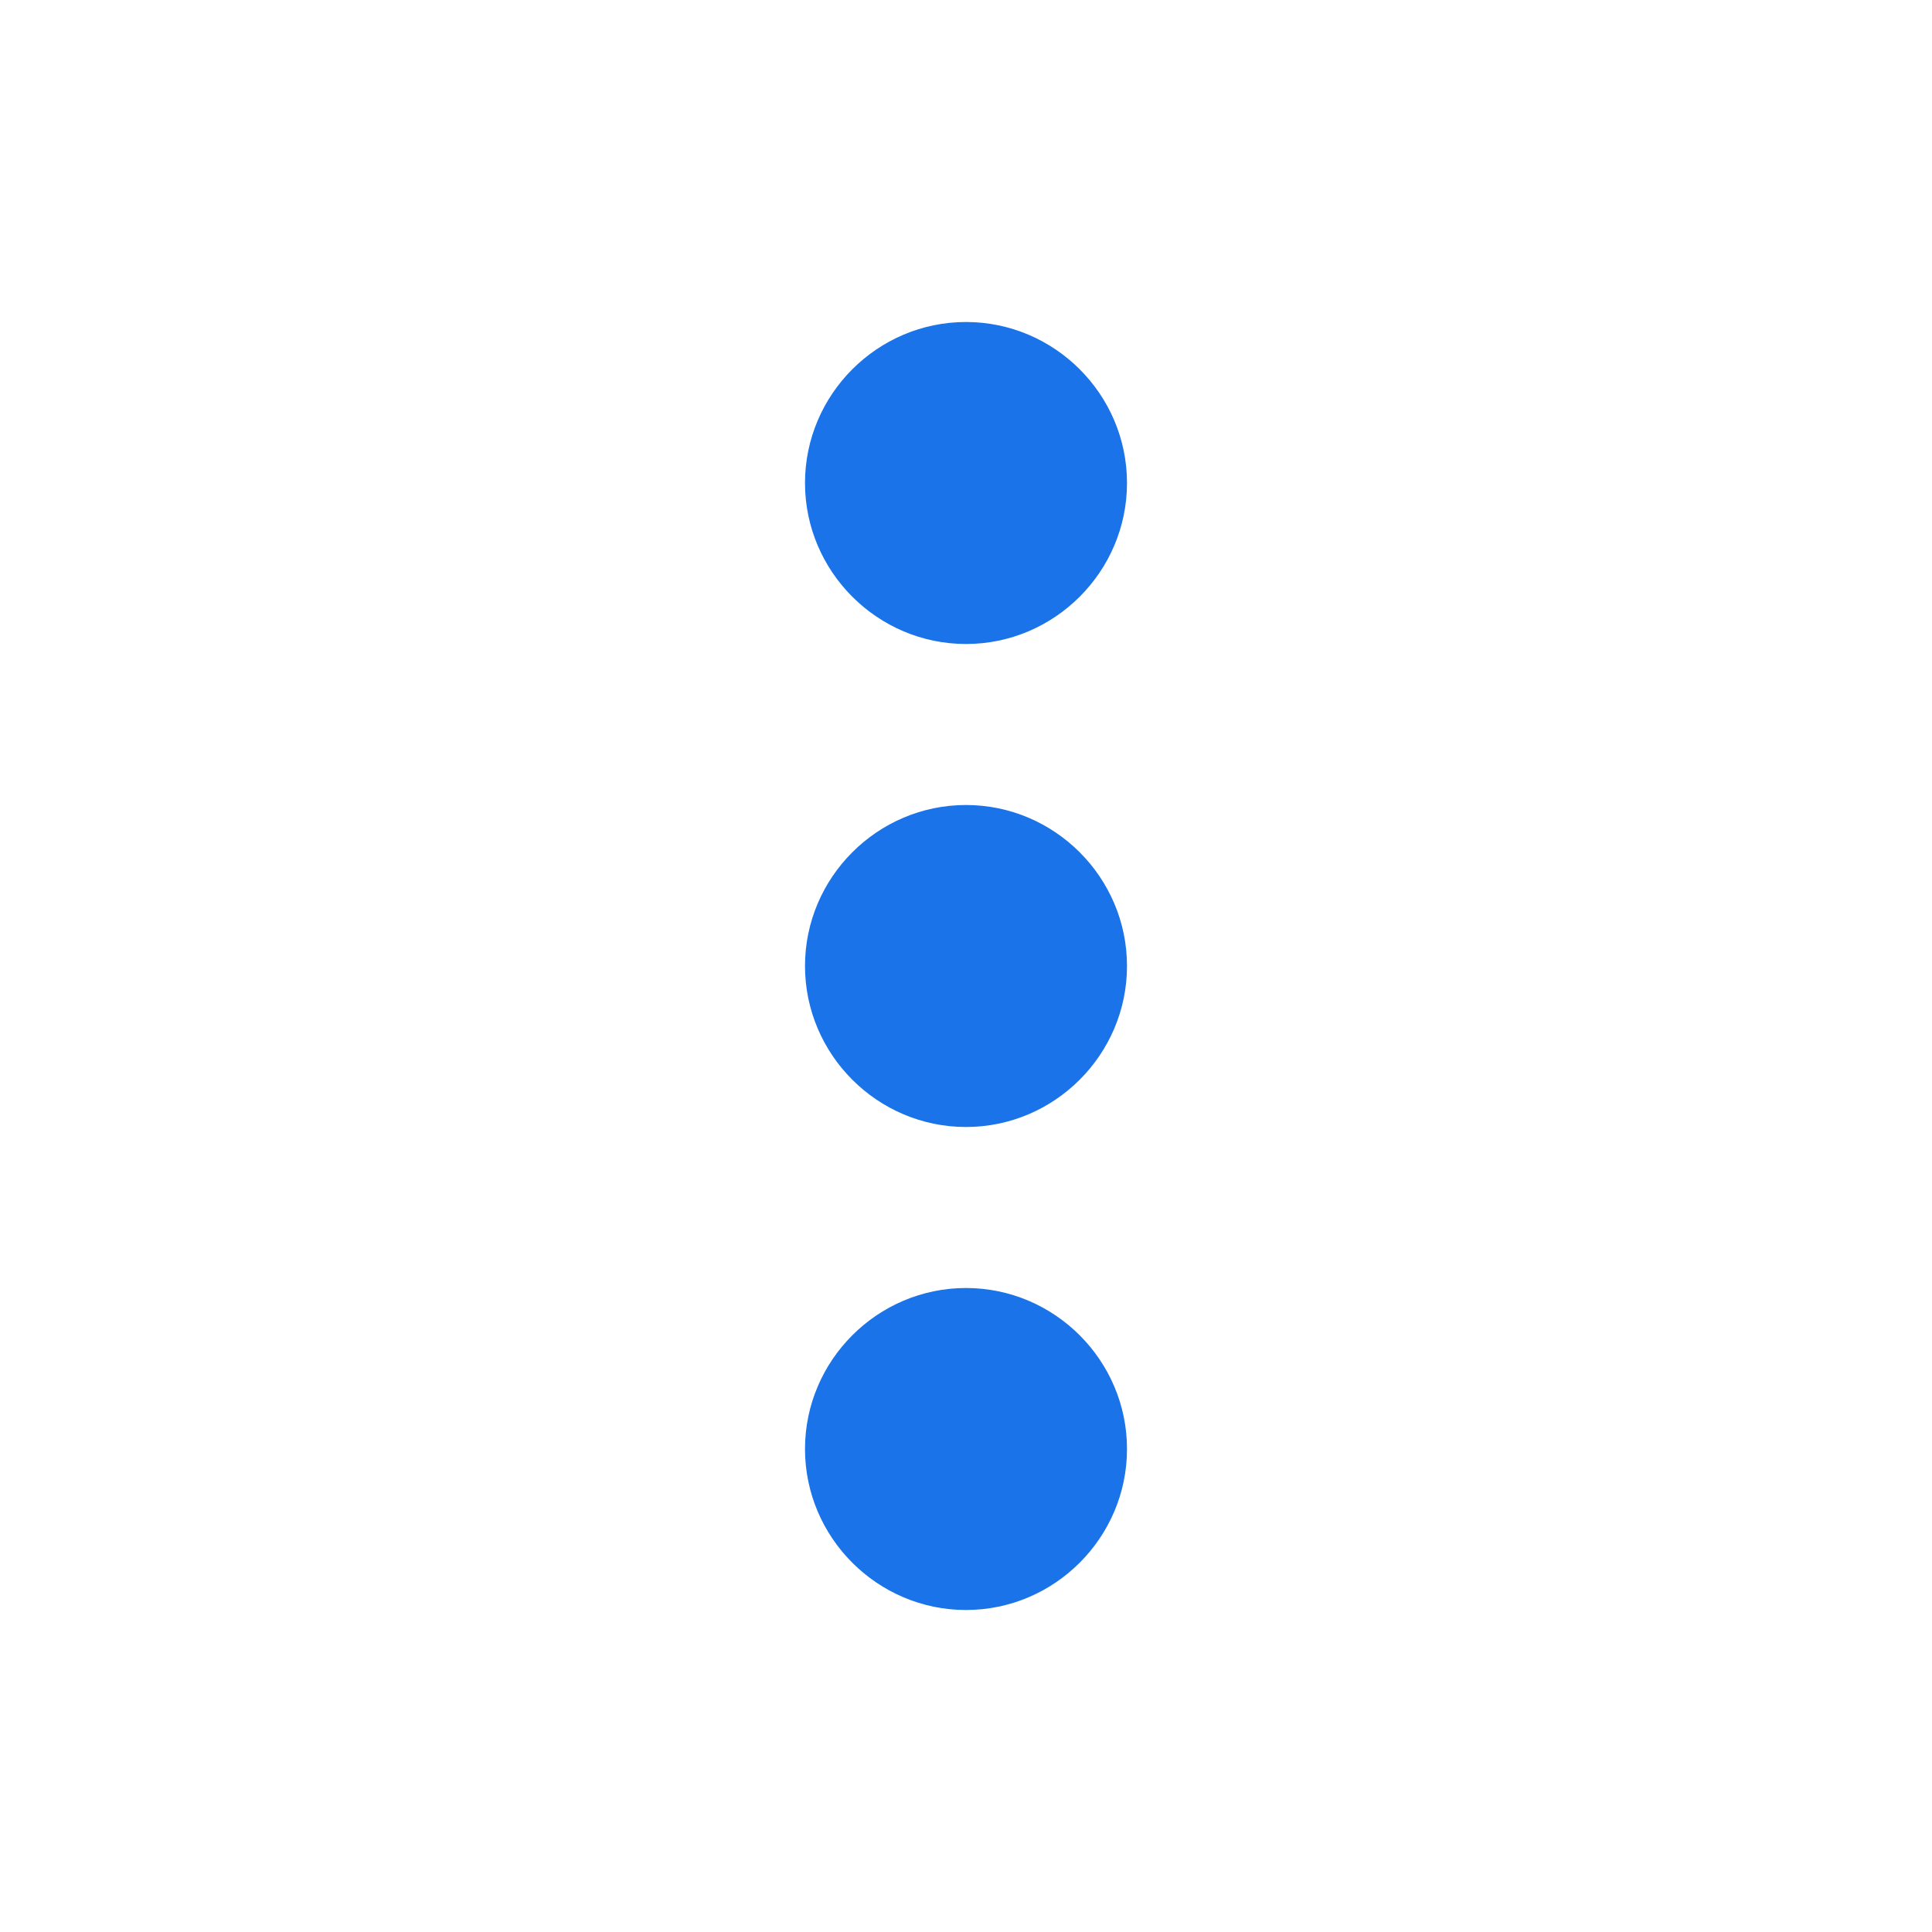
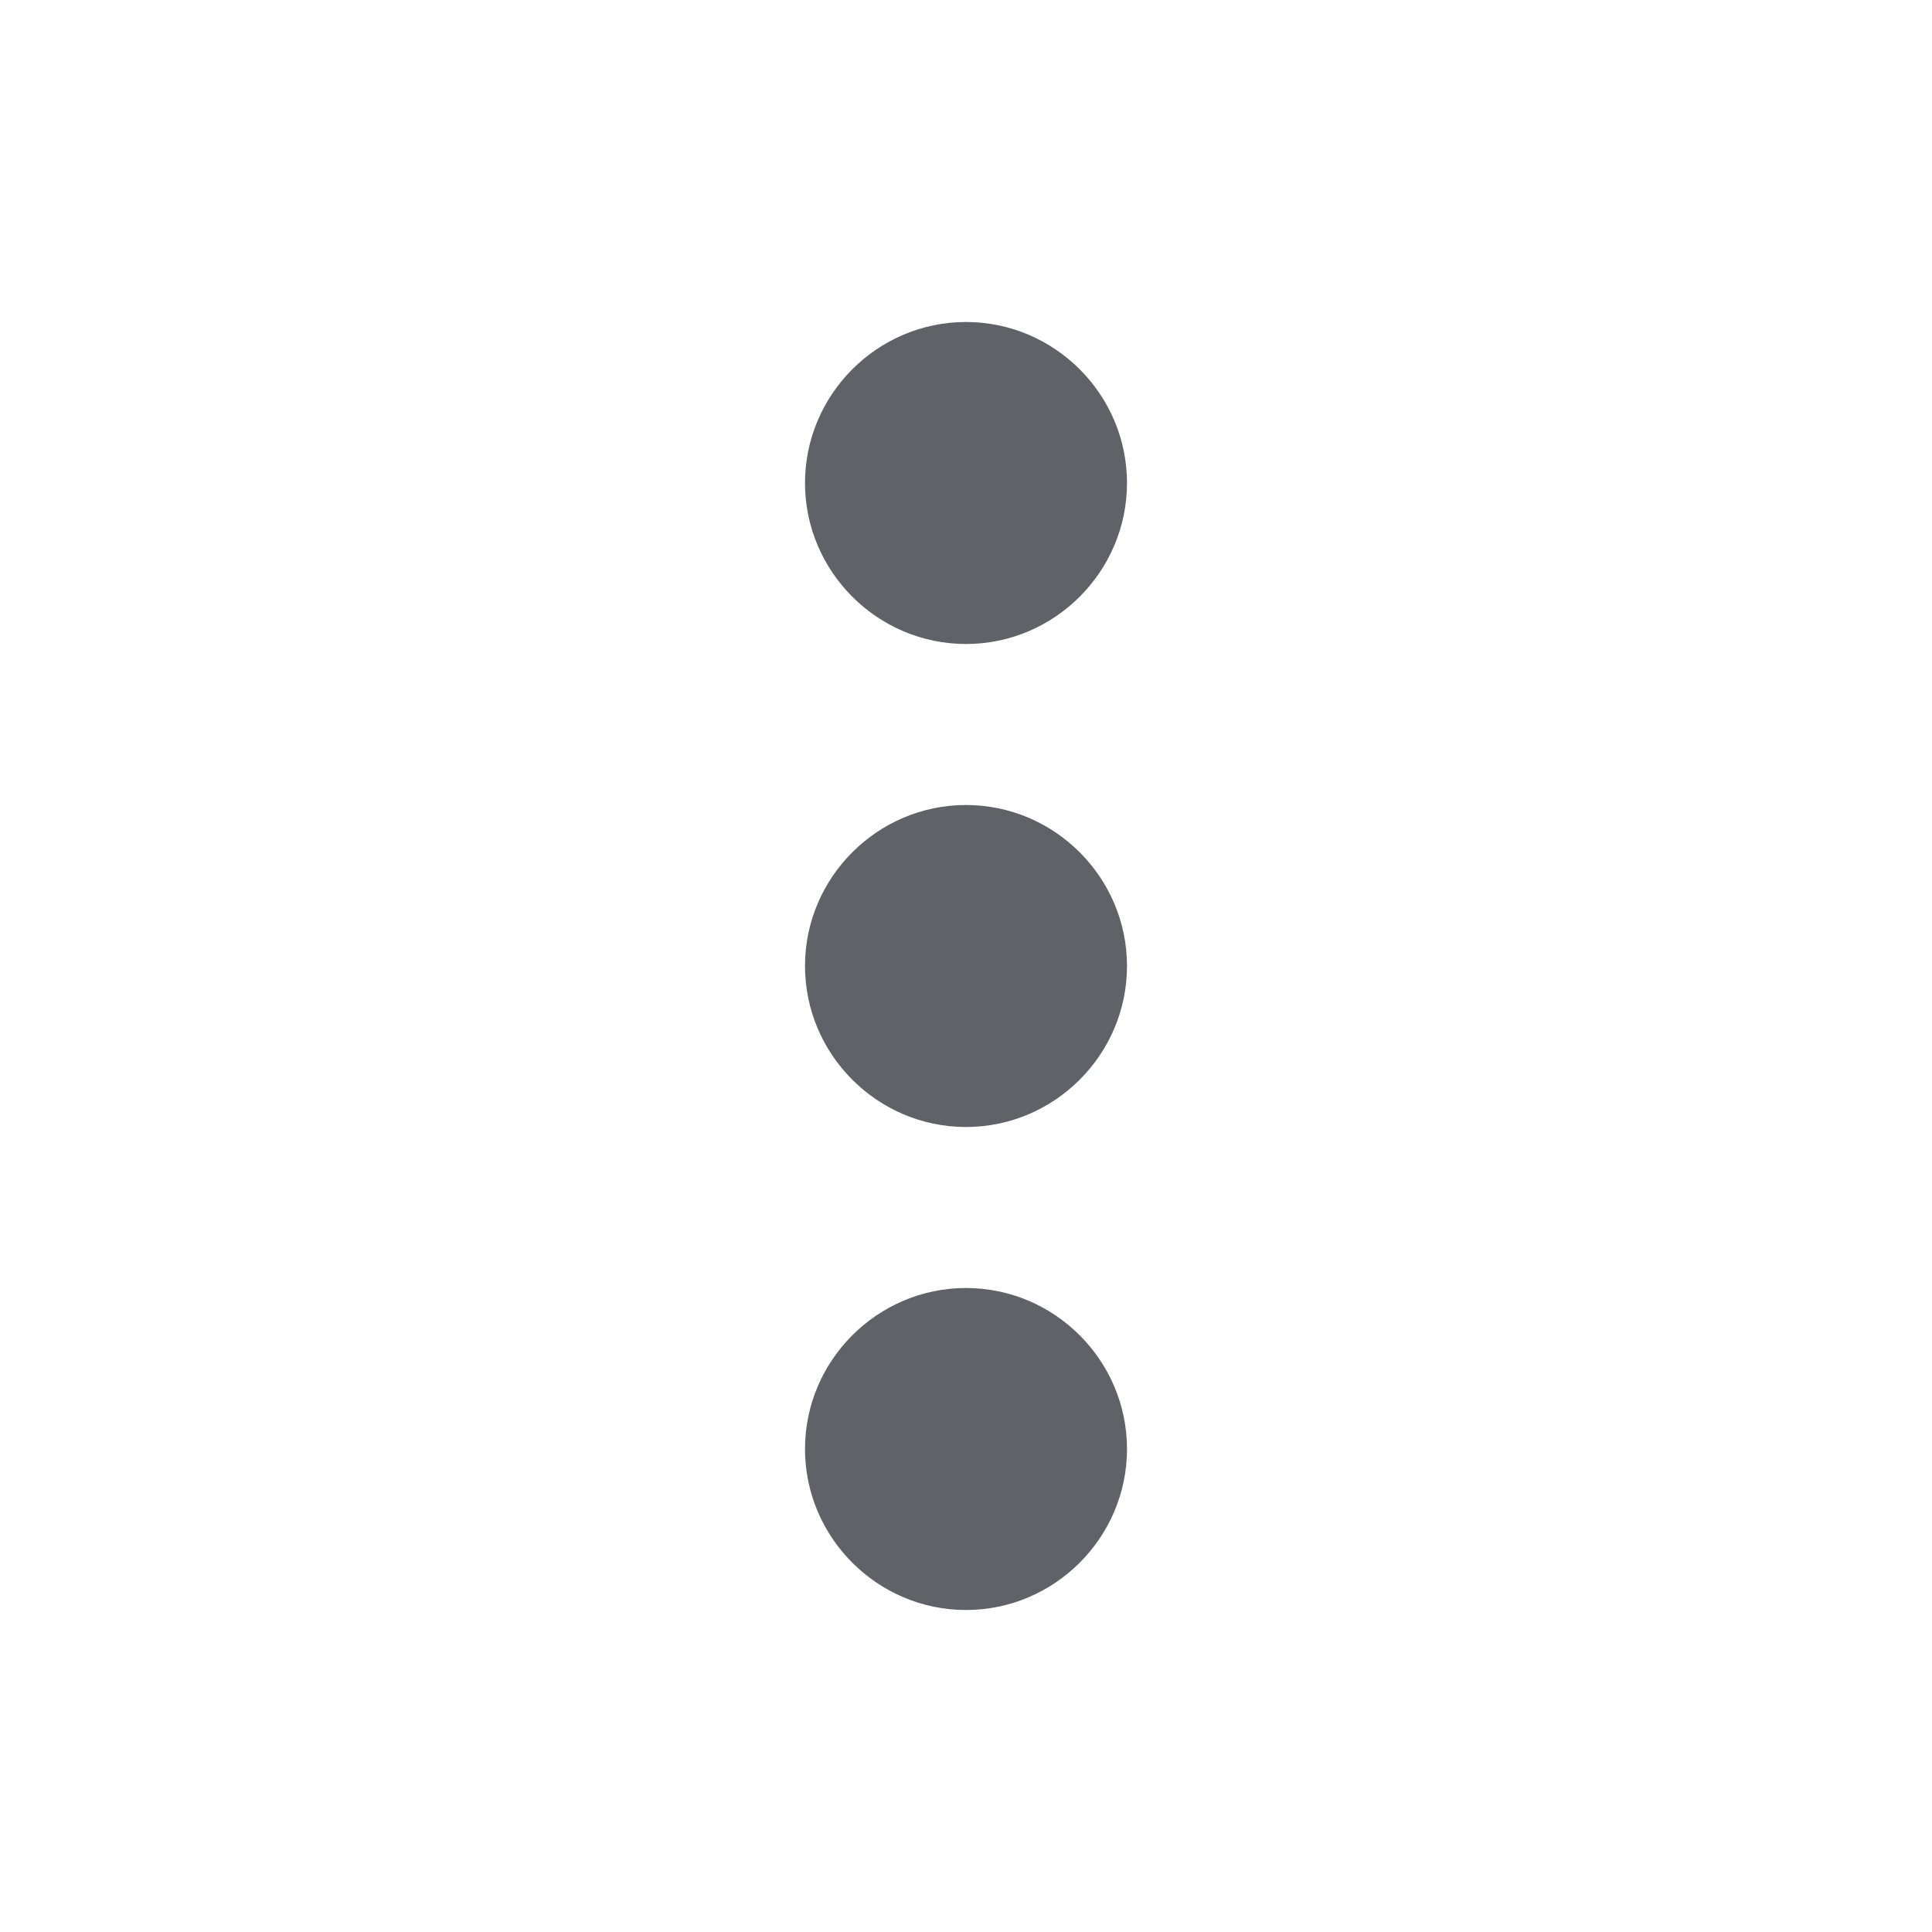
- <svg xmlns="http://www.w3.org/2000/svg" width="24" height="24" fill="#1A73E8">
+ <svg xmlns="http://www.w3.org/2000/svg" width="24" height="24" fill="#5F6368">
  <path d="M12 8c1.1 0 2-.9 2-2s-.9-2-2-2-2 .9-2 2 .9 2 2 2zm0 2c-1.1 0-2 .9-2 2s.9 2 2 2 2-.9 2-2-.9-2-2-2zm0 6c-1.1 0-2 .9-2 2s.9 2 2 2 2-.9 2-2-.9-2-2-2z" />
</svg>
